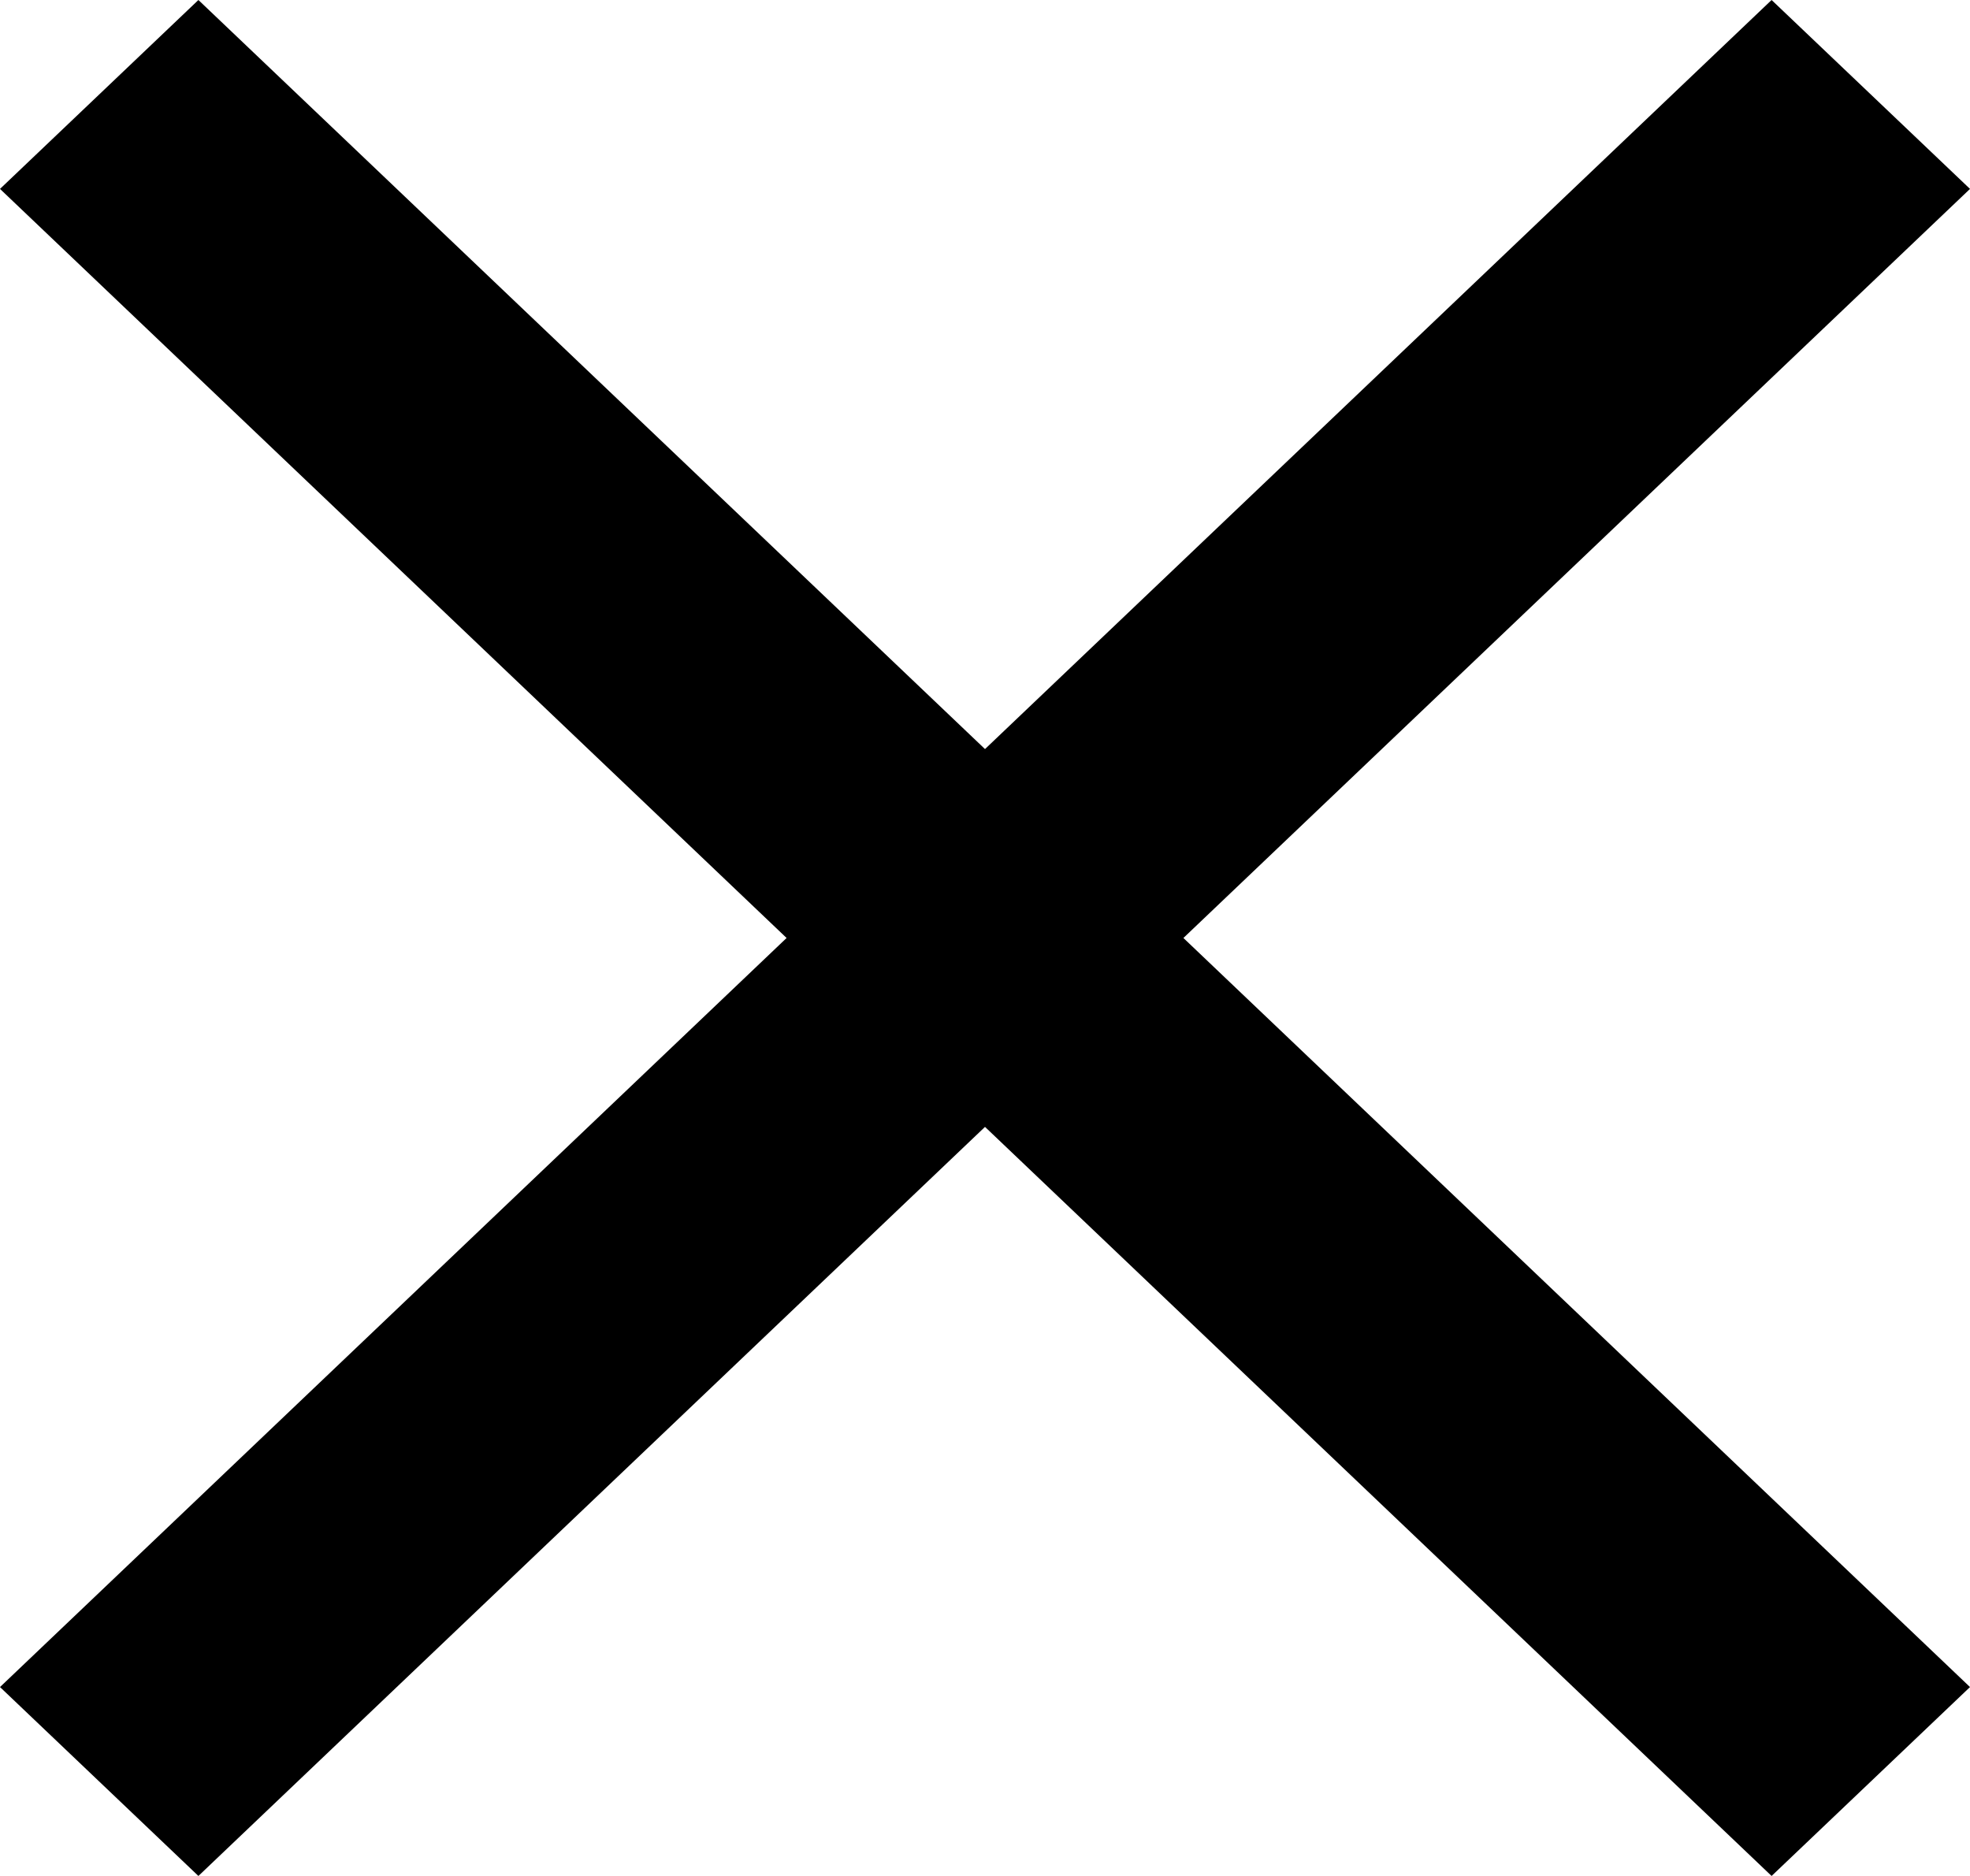
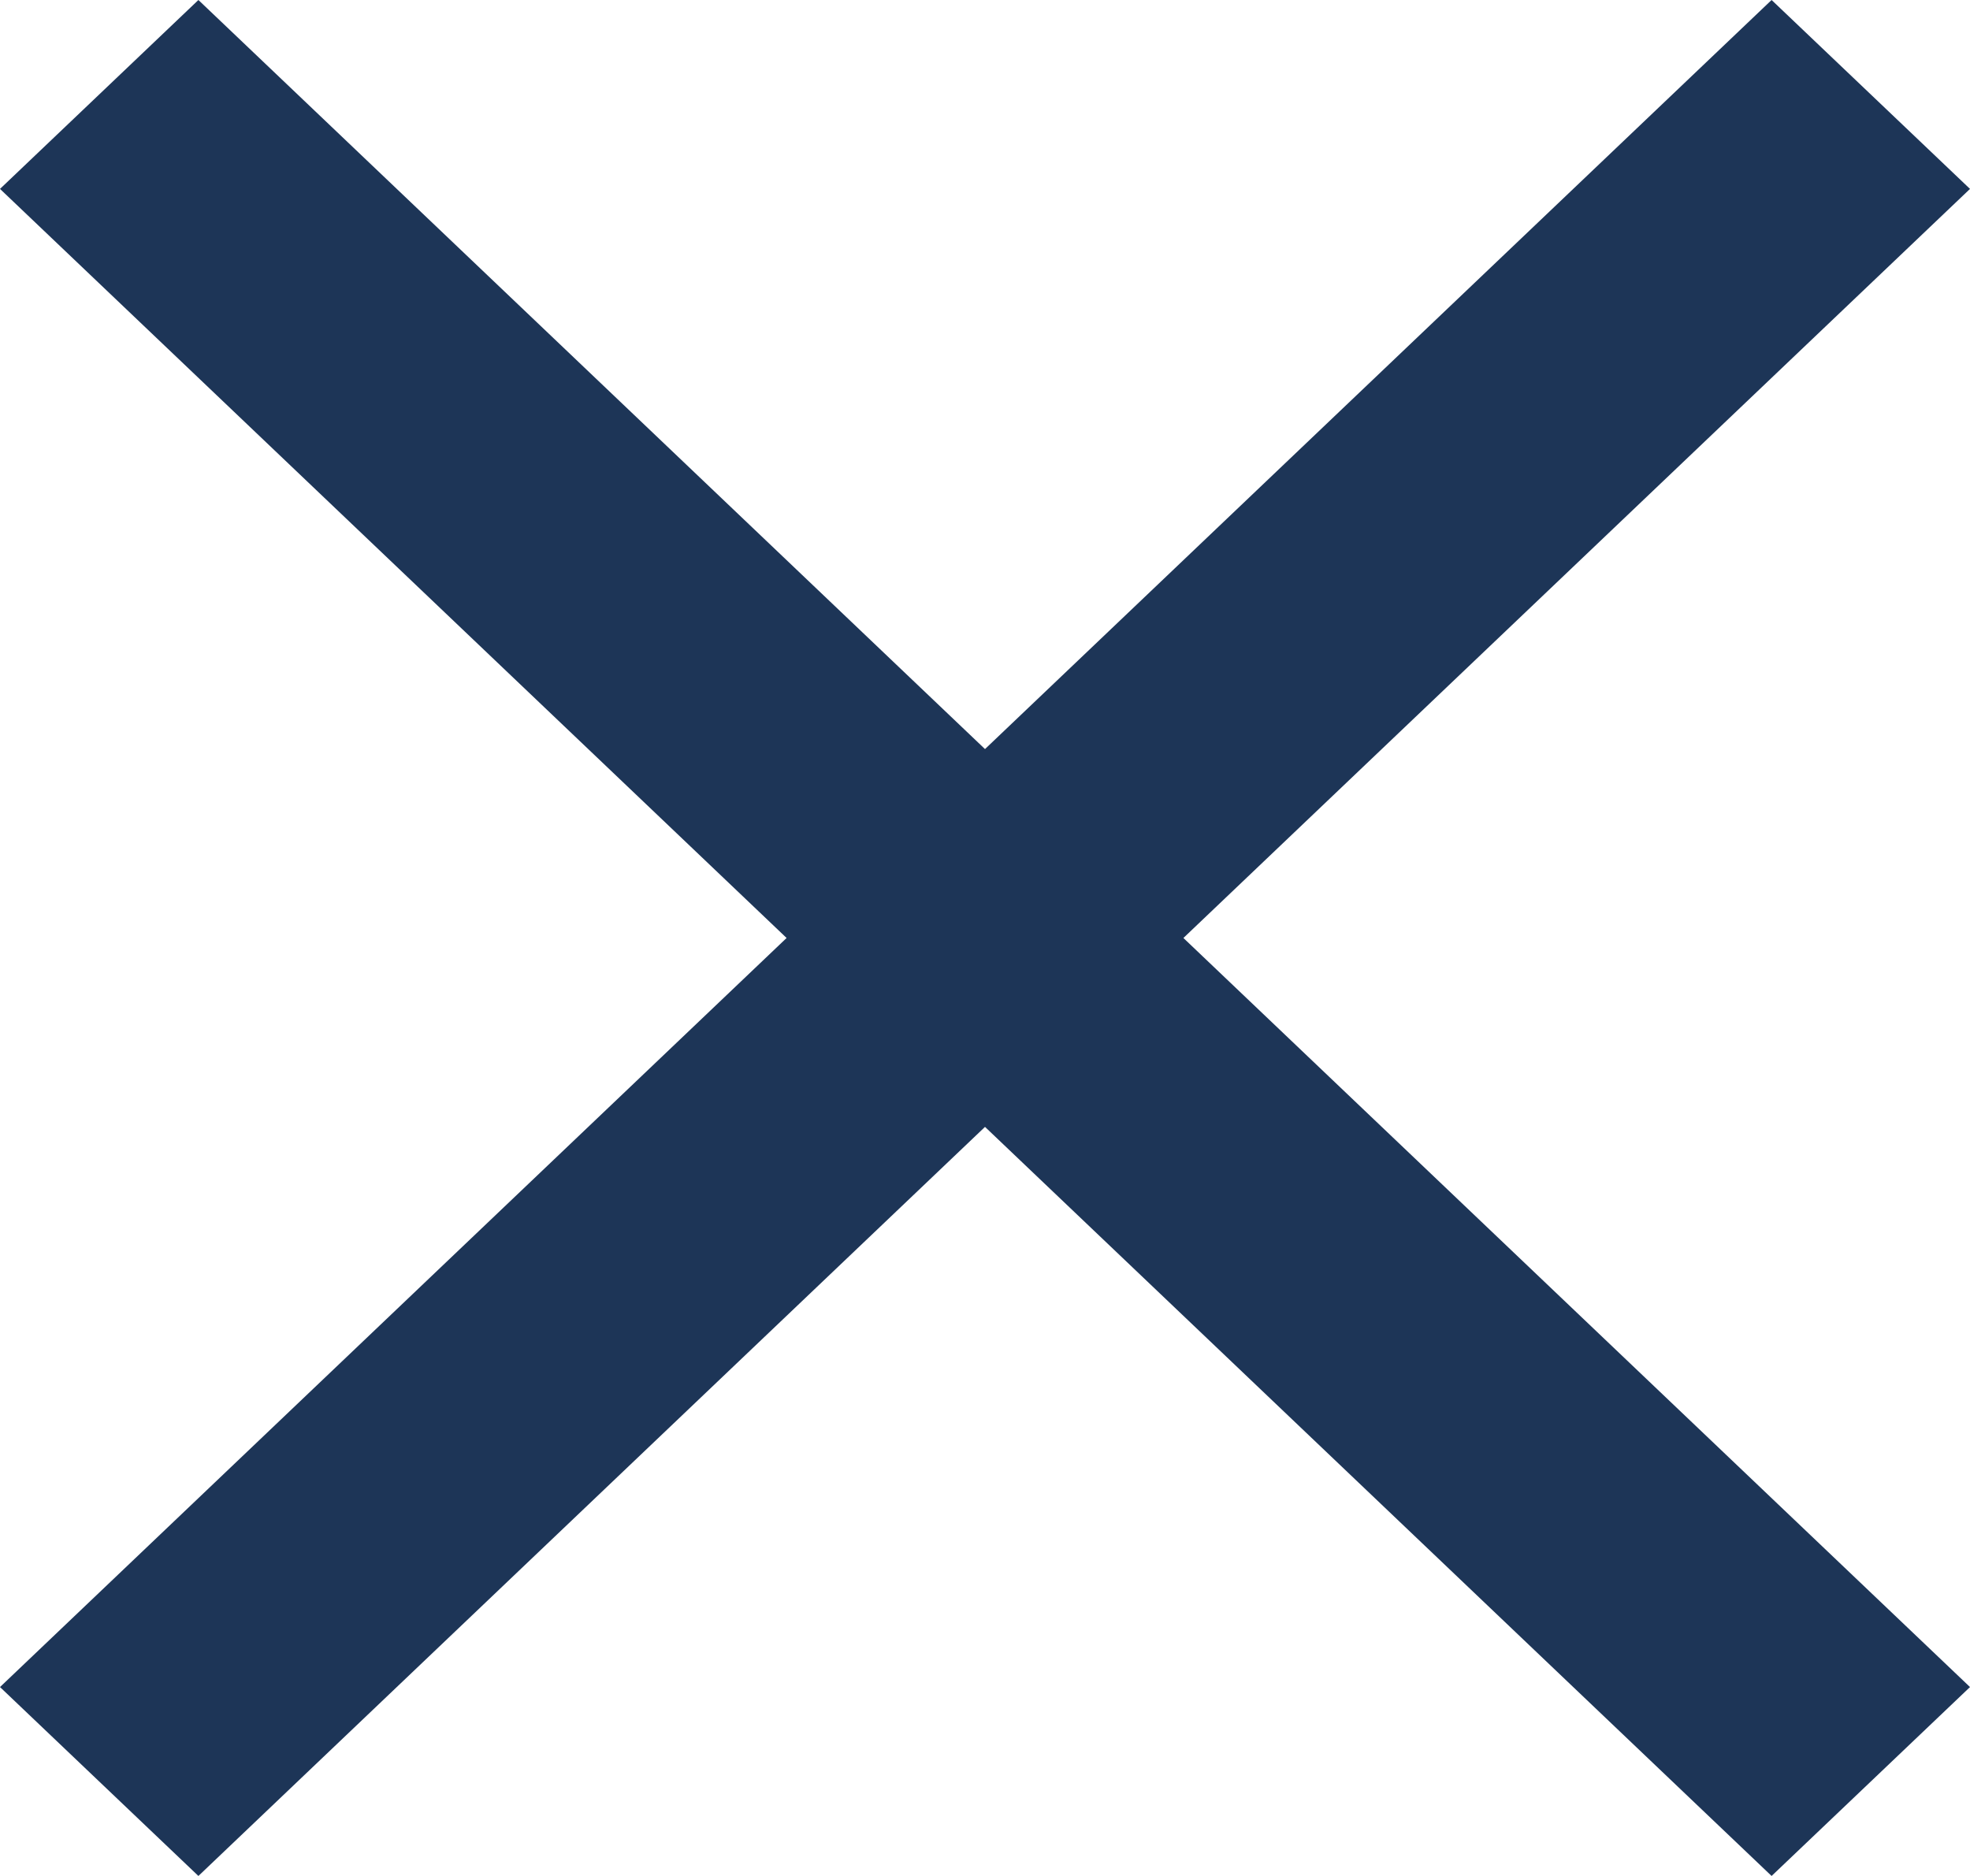
<svg xmlns="http://www.w3.org/2000/svg" width="21" height="20" viewBox="0 0 21 20" fill="none">
-   <path d="M21 2.014L18.885 0L10.5 7.986L2.115 0L0 2.014L8.385 10L0 17.986L2.115 20L10.5 12.014L18.885 20L21 17.986L12.615 10L21 2.014Z" fill="black" />
+   <path d="M21 2.014L18.885 0L10.5 7.986L2.115 0L0 2.014L8.385 10L0 17.986L2.115 20L10.5 12.014L18.885 20L21 17.986L12.615 10L21 2.014Z" fill="#1D3557" />
</svg>
